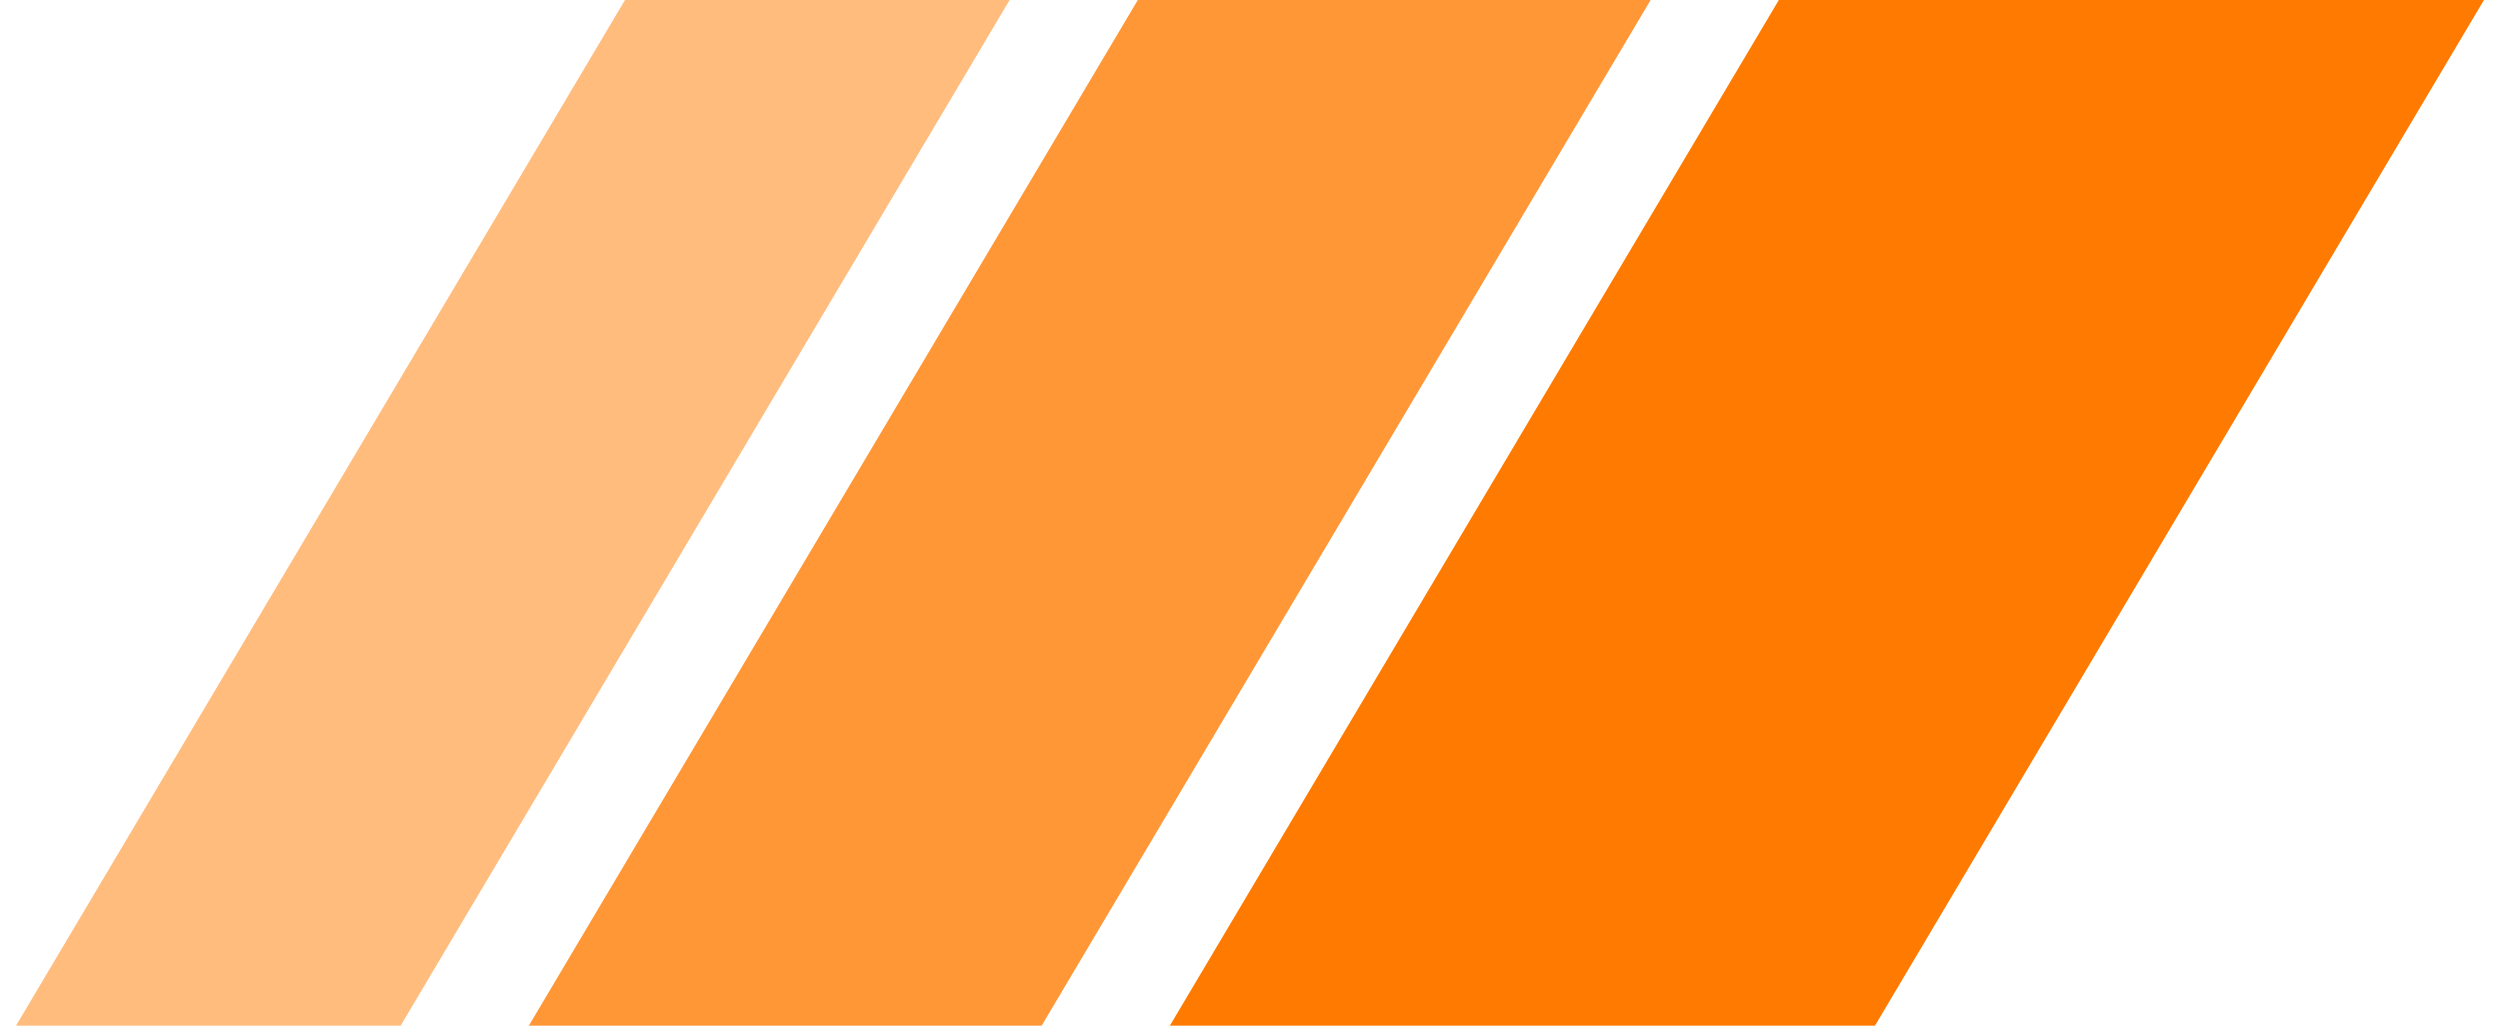
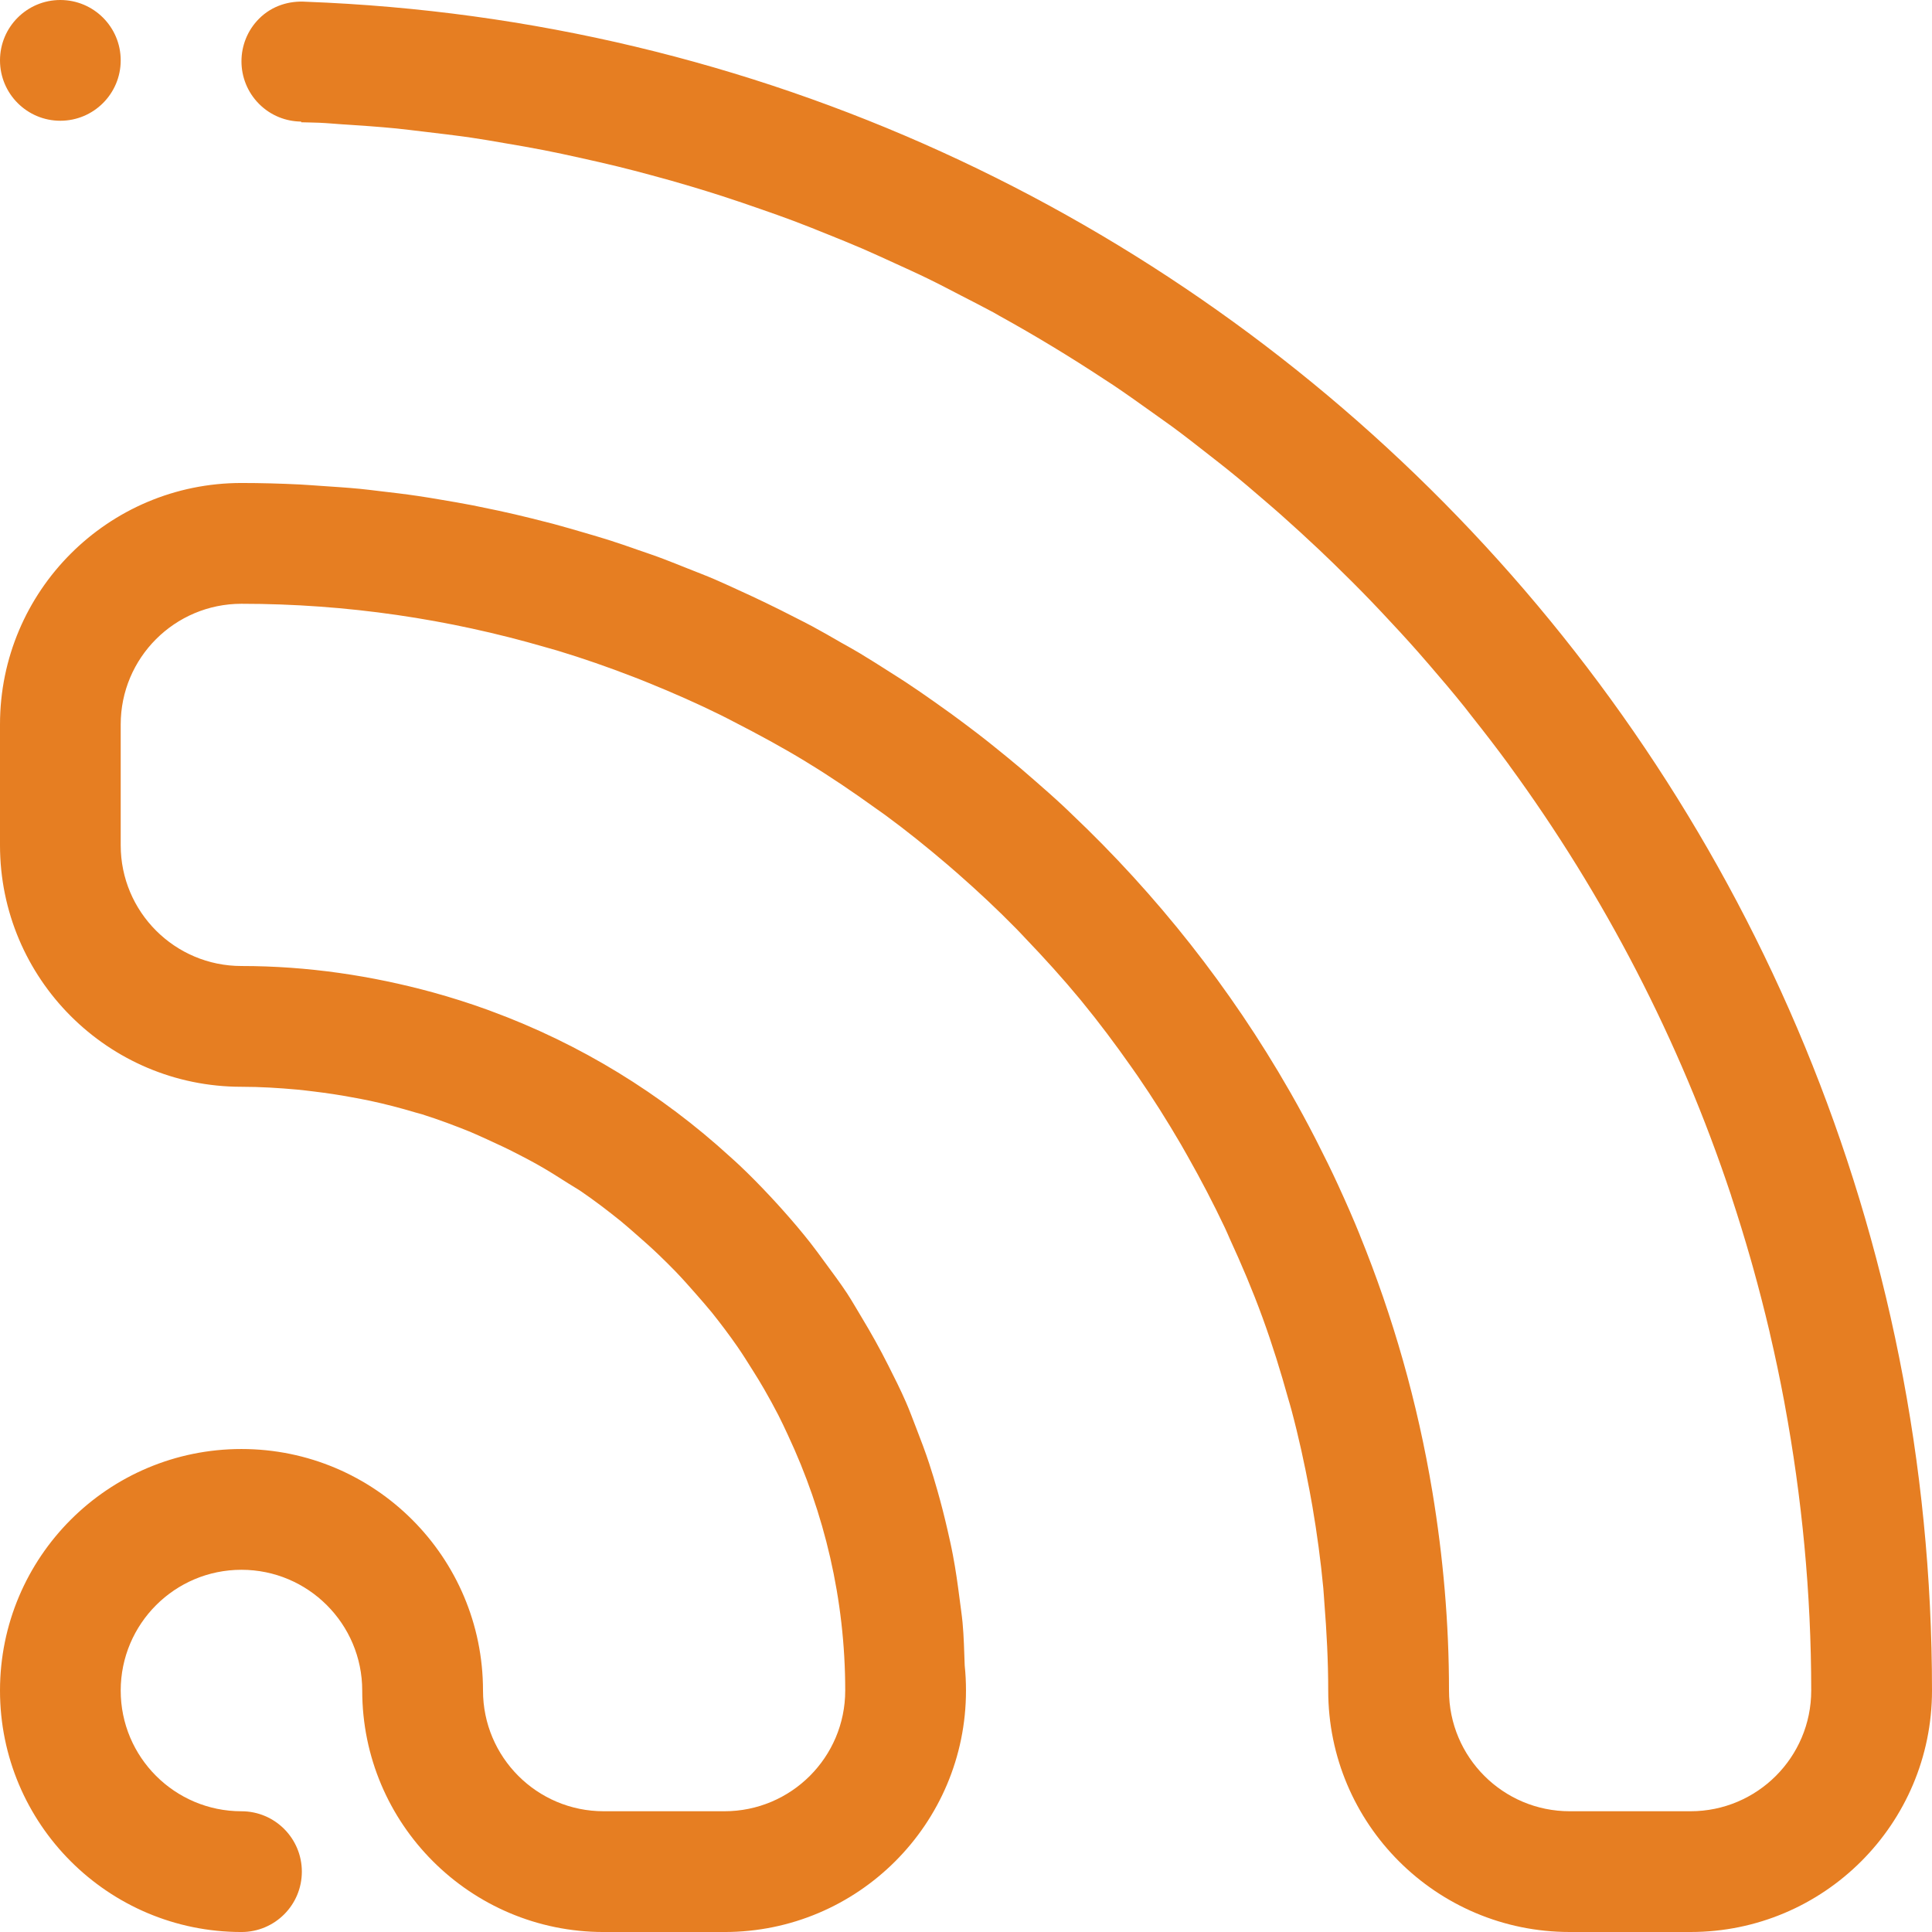
- <svg xmlns="http://www.w3.org/2000/svg" id="logo-38" width="78" height="32" viewBox="0 0 78 32" fill="none">
-   <path d="M55.5 0H77.5L58.5 32H36.5L55.5 0Z" class="ccustom" fill="#FF7A00" />
-   <path d="M35.5 0H51.5L32.5 32H16.5L35.5 0Z" class="ccompli1" fill="#FF9736" />
-   <path d="M19.5 0H31.5L12.5 32H0.5L19.5 0Z" class="ccompli2" fill="#FFBC7D" />
+ <svg xmlns="http://www.w3.org/2000/svg" version="1.1" id="Layer_5" x="0px" y="0px" width="512px" height="512px" viewBox="0 0 512 512" enable-background="new 0 0 512 512" xml:space="preserve">
+   <path fill-rule="evenodd" clip-rule="evenodd" fill="#E67E22" d="M512,448.014C512,483.351,483.344,512,448,512h-32.001  c-35.359,0-64.008-28.649-64.008-63.986c0-7.859-0.414-15.609-1.023-23.306c-0.109-1.289-0.156-2.586-0.281-3.859  c-0.688-7.297-1.672-14.531-2.891-21.673c-0.234-1.398-0.5-2.758-0.75-4.141c-1.352-7.195-2.906-14.312-4.781-21.328  c-0.266-1.023-0.57-1.992-0.859-3c-2.008-7.228-4.219-14.368-6.766-21.368c-0.031-0.102-0.086-0.227-0.125-0.336  c-2.562-7.031-5.484-13.907-8.594-20.673c-0.438-0.984-0.844-1.969-1.305-2.938c-3.056-6.461-6.353-12.758-9.853-18.945  c-0.609-1.094-1.234-2.172-1.859-3.267c-3.594-6.148-7.391-12.18-11.414-18.031c-0.555-0.805-1.133-1.609-1.68-2.398  c-4.188-5.961-8.547-11.79-13.156-17.407c-0.125-0.156-0.281-0.336-0.406-0.5c-4.633-5.594-9.5-10.961-14.516-16.195  c-0.828-0.883-1.641-1.758-2.5-2.625c-4.891-4.984-10.004-9.773-15.262-14.383c-0.949-0.844-1.918-1.688-2.871-2.492  c-5.383-4.594-10.871-9.023-16.574-13.203c-0.809-0.594-1.652-1.149-2.461-1.743c-5.938-4.273-11.981-8.383-18.262-12.203  c-0.105-0.055-0.195-0.125-0.305-0.195c-6.188-3.766-12.594-7.227-19.066-10.547c-1.168-0.594-2.297-1.203-3.465-1.773  c-6.223-3.07-12.574-5.868-19.051-8.493c-1.363-0.555-2.727-1.109-4.109-1.633c-6.582-2.547-13.258-4.875-20.075-6.938  c-1.059-0.32-2.152-0.609-3.211-0.914c-25.562-7.43-52.563-11.5-80.532-11.5c-17.668,0-32,14.313-32,31.985v32.009  c0,17.665,14.333,32.001,32,32.001c17.566,0,34.516,2.562,50.68,6.977c4.953,1.367,9.812,2.906,14.602,4.648  c0.289,0.086,0.539,0.219,0.809,0.305c23.699,8.704,45.172,21.938,63.434,38.643c0.789,0.734,1.617,1.422,2.387,2.172  c2.871,2.711,5.633,5.523,8.324,8.414c1.184,1.273,2.367,2.547,3.516,3.859c2.402,2.688,4.699,5.414,6.941,8.25  c1.328,1.688,2.602,3.445,3.875,5.188c2.012,2.743,4.055,5.454,5.922,8.282c1.363,2.086,2.566,4.234,3.855,6.352  c2.512,4.164,4.879,8.398,7.07,12.758c1.613,3.195,3.227,6.384,4.664,9.688c1.004,2.273,1.848,4.625,2.762,6.961  c1.203,3.102,2.387,6.203,3.426,9.383c0.789,2.367,1.488,4.75,2.172,7.141c0.969,3.391,1.848,6.829,2.637,10.274  c0.52,2.266,1.039,4.523,1.469,6.836c0.738,3.844,1.277,7.75,1.777,11.641c0.254,2.07,0.574,4.094,0.773,6.172  c0.355,3.774,0.43,7.61,0.574,11.431c0.23,2.188,0.34,4.398,0.34,6.641c0,35.337-28.648,63.986-64.008,63.986h-24.004h-8  c-35.34,0-63.992-28.649-63.992-63.986c0-17.673-14.333-32.009-32.004-32.009c-17.668,0-32,14.336-32,32.009  c0,17.665,14.333,31.985,32,31.985c8.848,0,16.004,7.172,16.004,16.001c0,8.844-7.156,16-16.004,16C28.648,512,0,483.351,0,448.014  c0-35.36,28.648-64.01,63.989-64.01c35.344,0,64.012,28.649,64.012,64.01c0,17.665,14.312,31.985,31.984,31.985h8h24.004  c17.668,0,32.004-14.32,32.004-31.985c0-24.243-5.543-47.134-15.196-67.729c-0.824-1.758-1.633-3.531-2.531-5.273  c-1.184-2.312-2.457-4.594-3.746-6.852c-0.969-1.704-2.012-3.376-3.051-5.024c-1.309-2.094-2.637-4.211-4.035-6.242  c-2.152-3.102-4.434-6.117-6.781-9.062c-1.402-1.719-2.871-3.367-4.324-5.039c-1.723-1.969-3.48-3.945-5.293-5.828  c-1.488-1.524-2.977-3.017-4.52-4.485c-1.957-1.883-4-3.68-6.047-5.469c-1.309-1.133-2.602-2.297-3.945-3.391  c-3.41-2.75-6.907-5.422-10.532-7.898c-1.059-0.719-2.172-1.328-3.246-2.023c-2.816-1.812-5.688-3.609-8.629-5.258  c-1.508-0.844-3.031-1.633-4.559-2.422c-2.781-1.453-5.633-2.798-8.504-4.095c-1.414-0.625-2.797-1.289-4.23-1.883  c-4.254-1.734-8.578-3.352-13.008-4.75c-0.539-0.164-1.094-0.289-1.648-0.453c-3.984-1.195-8.059-2.258-12.164-3.133  c-1.527-0.328-3.106-0.609-4.665-0.898c-3.336-0.633-6.727-1.133-10.137-1.547c-1.473-0.18-2.906-0.359-4.395-0.5  c-4.898-0.445-9.812-0.75-14.82-0.75C28.648,288.009,0,259.352,0,223.999V191.99c0-35.345,28.648-63.994,63.989-63.994  c5.203,0,10.352,0.148,15.5,0.398c1.867,0.086,3.734,0.266,5.617,0.375c3.426,0.234,6.852,0.445,10.242,0.773  c1.778,0.18,3.516,0.391,5.274,0.609c3.391,0.391,6.781,0.789,10.137,1.289c2.008,0.289,4,0.633,5.992,0.969  c2.852,0.469,5.668,0.969,8.504,1.508c2.277,0.453,4.52,0.914,6.762,1.398c2.941,0.633,5.867,1.313,8.754,2.032  c1.938,0.484,3.859,0.969,5.797,1.469c2.852,0.773,5.688,1.594,8.52,2.422c2.047,0.609,4.125,1.203,6.172,1.852  c2.617,0.82,5.168,1.719,7.77,2.633c2.242,0.773,4.5,1.523,6.707,2.367c2.207,0.828,4.414,1.742,6.602,2.602  c2.387,0.953,4.809,1.868,7.176,2.891c2.047,0.875,4.02,1.812,6.047,2.727c5.078,2.297,10.082,4.719,15.031,7.266  c1.543,0.789,3.105,1.562,4.629,2.383c2.602,1.398,5.148,2.875,7.695,4.344c1.653,0.93,3.34,1.844,4.973,2.836  c2.637,1.578,5.234,3.242,7.836,4.898c1.418,0.914,2.855,1.789,4.27,2.727c2.531,1.664,5.023,3.391,7.48,5.125  c1.582,1.117,3.176,2.242,4.754,3.391c2.262,1.656,4.504,3.336,6.711,5.023c1.559,1.188,3.09,2.406,4.605,3.625  c2.359,1.898,4.703,3.805,7.016,5.758c1.219,1.039,2.422,2.086,3.625,3.141c2.484,2.172,4.969,4.344,7.391,6.602  c0.812,0.734,1.562,1.492,2.352,2.242c22.625,21.438,42.165,46.142,57.767,73.377c0.195,0.32,0.383,0.664,0.57,1  c2.086,3.664,4.094,7.375,6.031,11.125c0.25,0.484,0.484,0.953,0.734,1.438c1.953,3.821,3.844,7.657,5.641,11.571  c0.078,0.195,0.172,0.391,0.266,0.594c1.883,4.102,3.695,8.234,5.398,12.43c0,0.016,0,0.031,0.016,0.07  c8.805,21.618,15.32,44.416,19.25,68.104c2.836,17.126,4.398,34.688,4.398,52.635c0,17.665,14.328,31.985,32,31.985H448  c17.672,0,31.992-14.32,31.992-31.985c0-25.907-2.477-51.221-7.016-75.814c-0.055-0.273-0.086-0.539-0.148-0.828  c-1.125-6.009-2.383-11.985-3.766-17.899c-0.047-0.234-0.086-0.453-0.141-0.664c-1.344-5.688-2.797-11.344-4.359-16.938  c-0.203-0.734-0.406-1.469-0.625-2.211c-1.594-5.578-3.281-11.062-5.094-16.555c-0.039-0.109-0.078-0.25-0.109-0.375  c-13.688-41.188-33.626-79.495-58.72-113.847c-0.07-0.125-0.141-0.234-0.234-0.344c-3.141-4.29-6.383-8.485-9.688-12.649  c-0.656-0.82-1.289-1.68-1.953-2.508c-3.062-3.821-6.242-7.571-9.453-11.282c-0.922-1.062-1.844-2.117-2.766-3.18  c-3.203-3.641-6.531-7.227-9.859-10.766c-0.922-0.969-1.852-1.953-2.781-2.922c-3.25-3.375-6.57-6.688-9.922-9.938  c-1.258-1.203-2.5-2.406-3.766-3.609c-3.305-3.117-6.672-6.203-10.086-9.234c-1.242-1.11-2.508-2.188-3.773-3.282  c-3.383-2.945-6.812-5.852-10.312-8.664c-1.609-1.297-3.227-2.547-4.86-3.828c-3.281-2.563-6.578-5.165-9.953-7.641  c-1.672-1.219-3.375-2.398-5.078-3.625c-3.5-2.492-7-5-10.562-7.391c-0.781-0.516-1.547-1-2.32-1.508  c-9.039-5.953-18.297-11.57-27.805-16.821c-0.5-0.289-1-0.594-1.508-0.867c-2.836-1.539-5.738-2.992-8.609-4.484  c-2.961-1.539-5.902-3.086-8.898-4.539c-2.816-1.375-5.707-2.672-8.559-3.977c-2.906-1.328-5.773-2.656-8.719-3.93  c-3.102-1.344-6.223-2.586-9.364-3.859c-2.977-1.203-5.918-2.383-8.934-3.516c-2.871-1.078-5.777-2.102-8.664-3.102  c-3.391-1.188-6.801-2.352-10.227-3.461c-2.742-0.883-5.523-1.742-8.305-2.57c-3.445-1.039-6.906-2.008-10.387-2.938  c-2.996-0.812-5.992-1.602-9.008-2.336c-3.352-0.82-6.727-1.578-10.118-2.328c-3.086-0.688-6.152-1.352-9.273-1.961  c-3.535-0.68-7.121-1.328-10.691-1.914c-2.906-0.508-5.797-1.008-8.738-1.438c-4.234-0.609-8.52-1.109-12.789-1.617  c-2.332-0.266-4.613-0.57-6.945-0.805c-4.805-0.469-9.668-0.805-14.512-1.109c-2.008-0.133-3.98-0.328-6.008-0.414  c-1.578-0.07-3.176-0.07-4.773-0.125v-0.18c-4.035-0.039-8.055-1.578-11.141-4.664c-6.242-6.243-6.242-16.383,0-22.626  c3.41-3.406,7.965-4.773,12.414-4.469C320.561,9.454,512,206.327,512,448.014L512,448.014z M15.984,32.001  C7.156,32.001,0,24.829,0,16C0,7.156,7.156,0,15.984,0c8.844,0,16.004,7.156,16.004,16C31.988,24.829,24.828,32.001,15.984,32.001  L15.984,32.001z" />
</svg>
